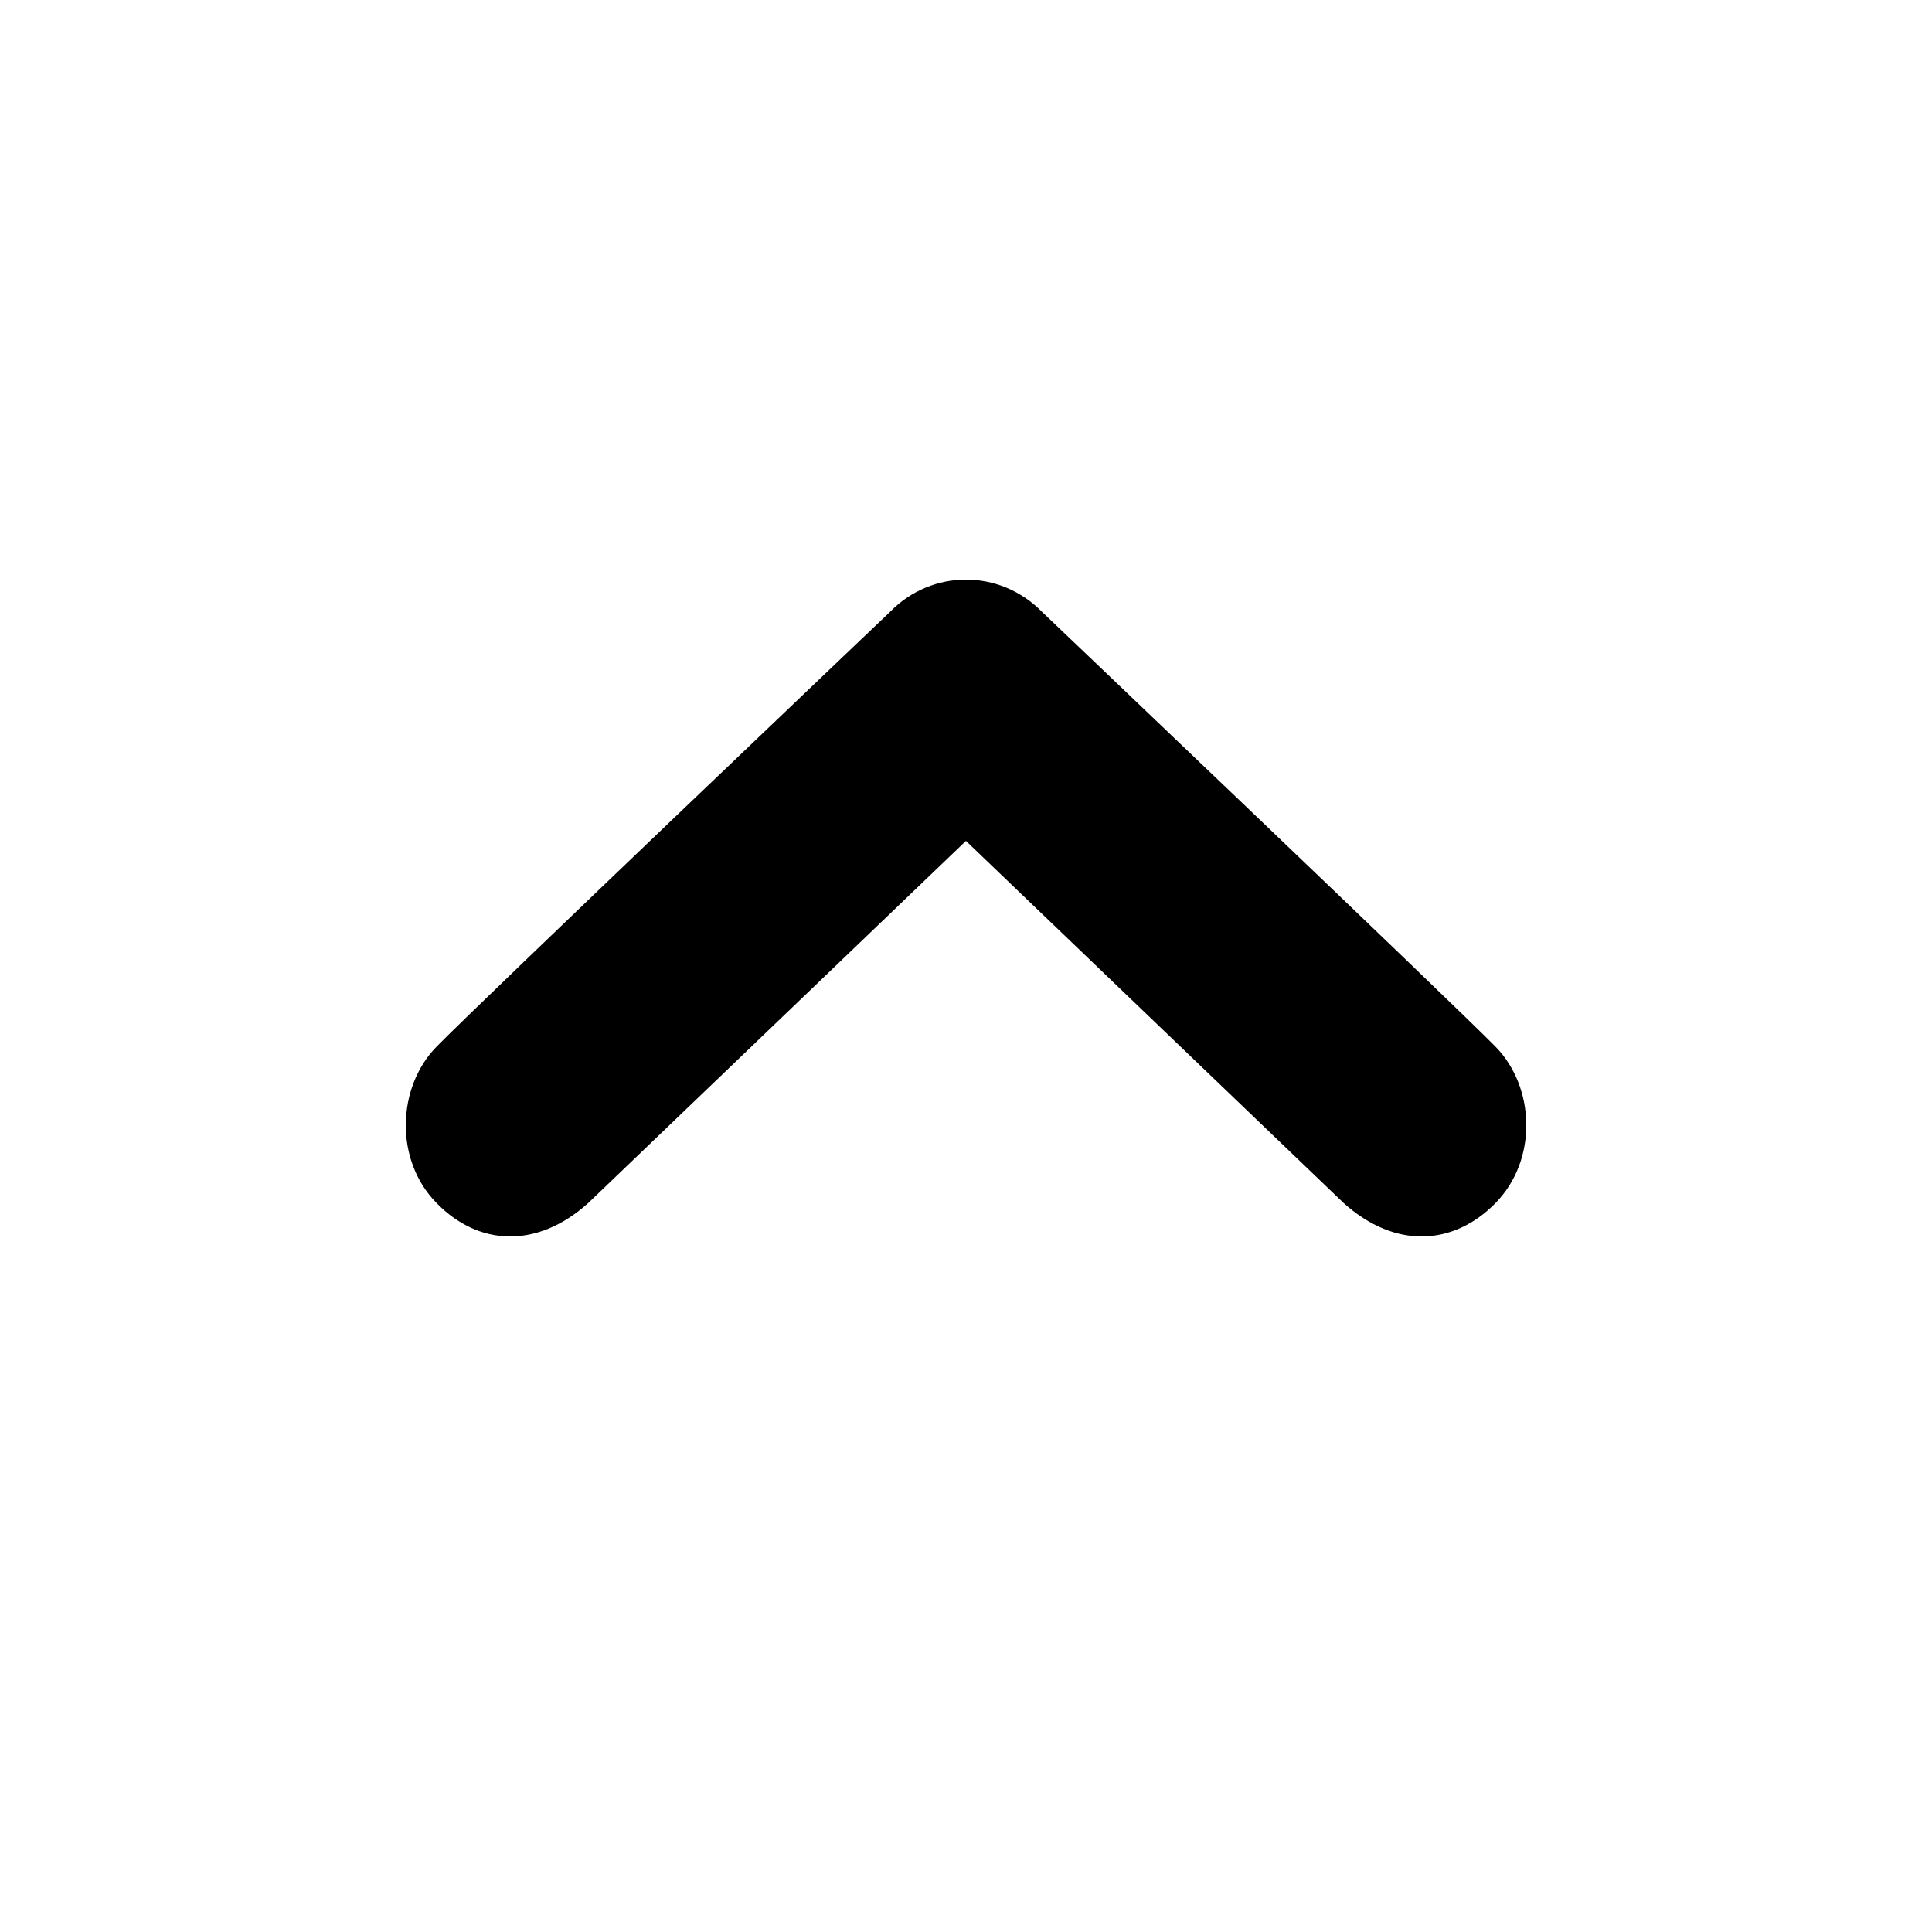
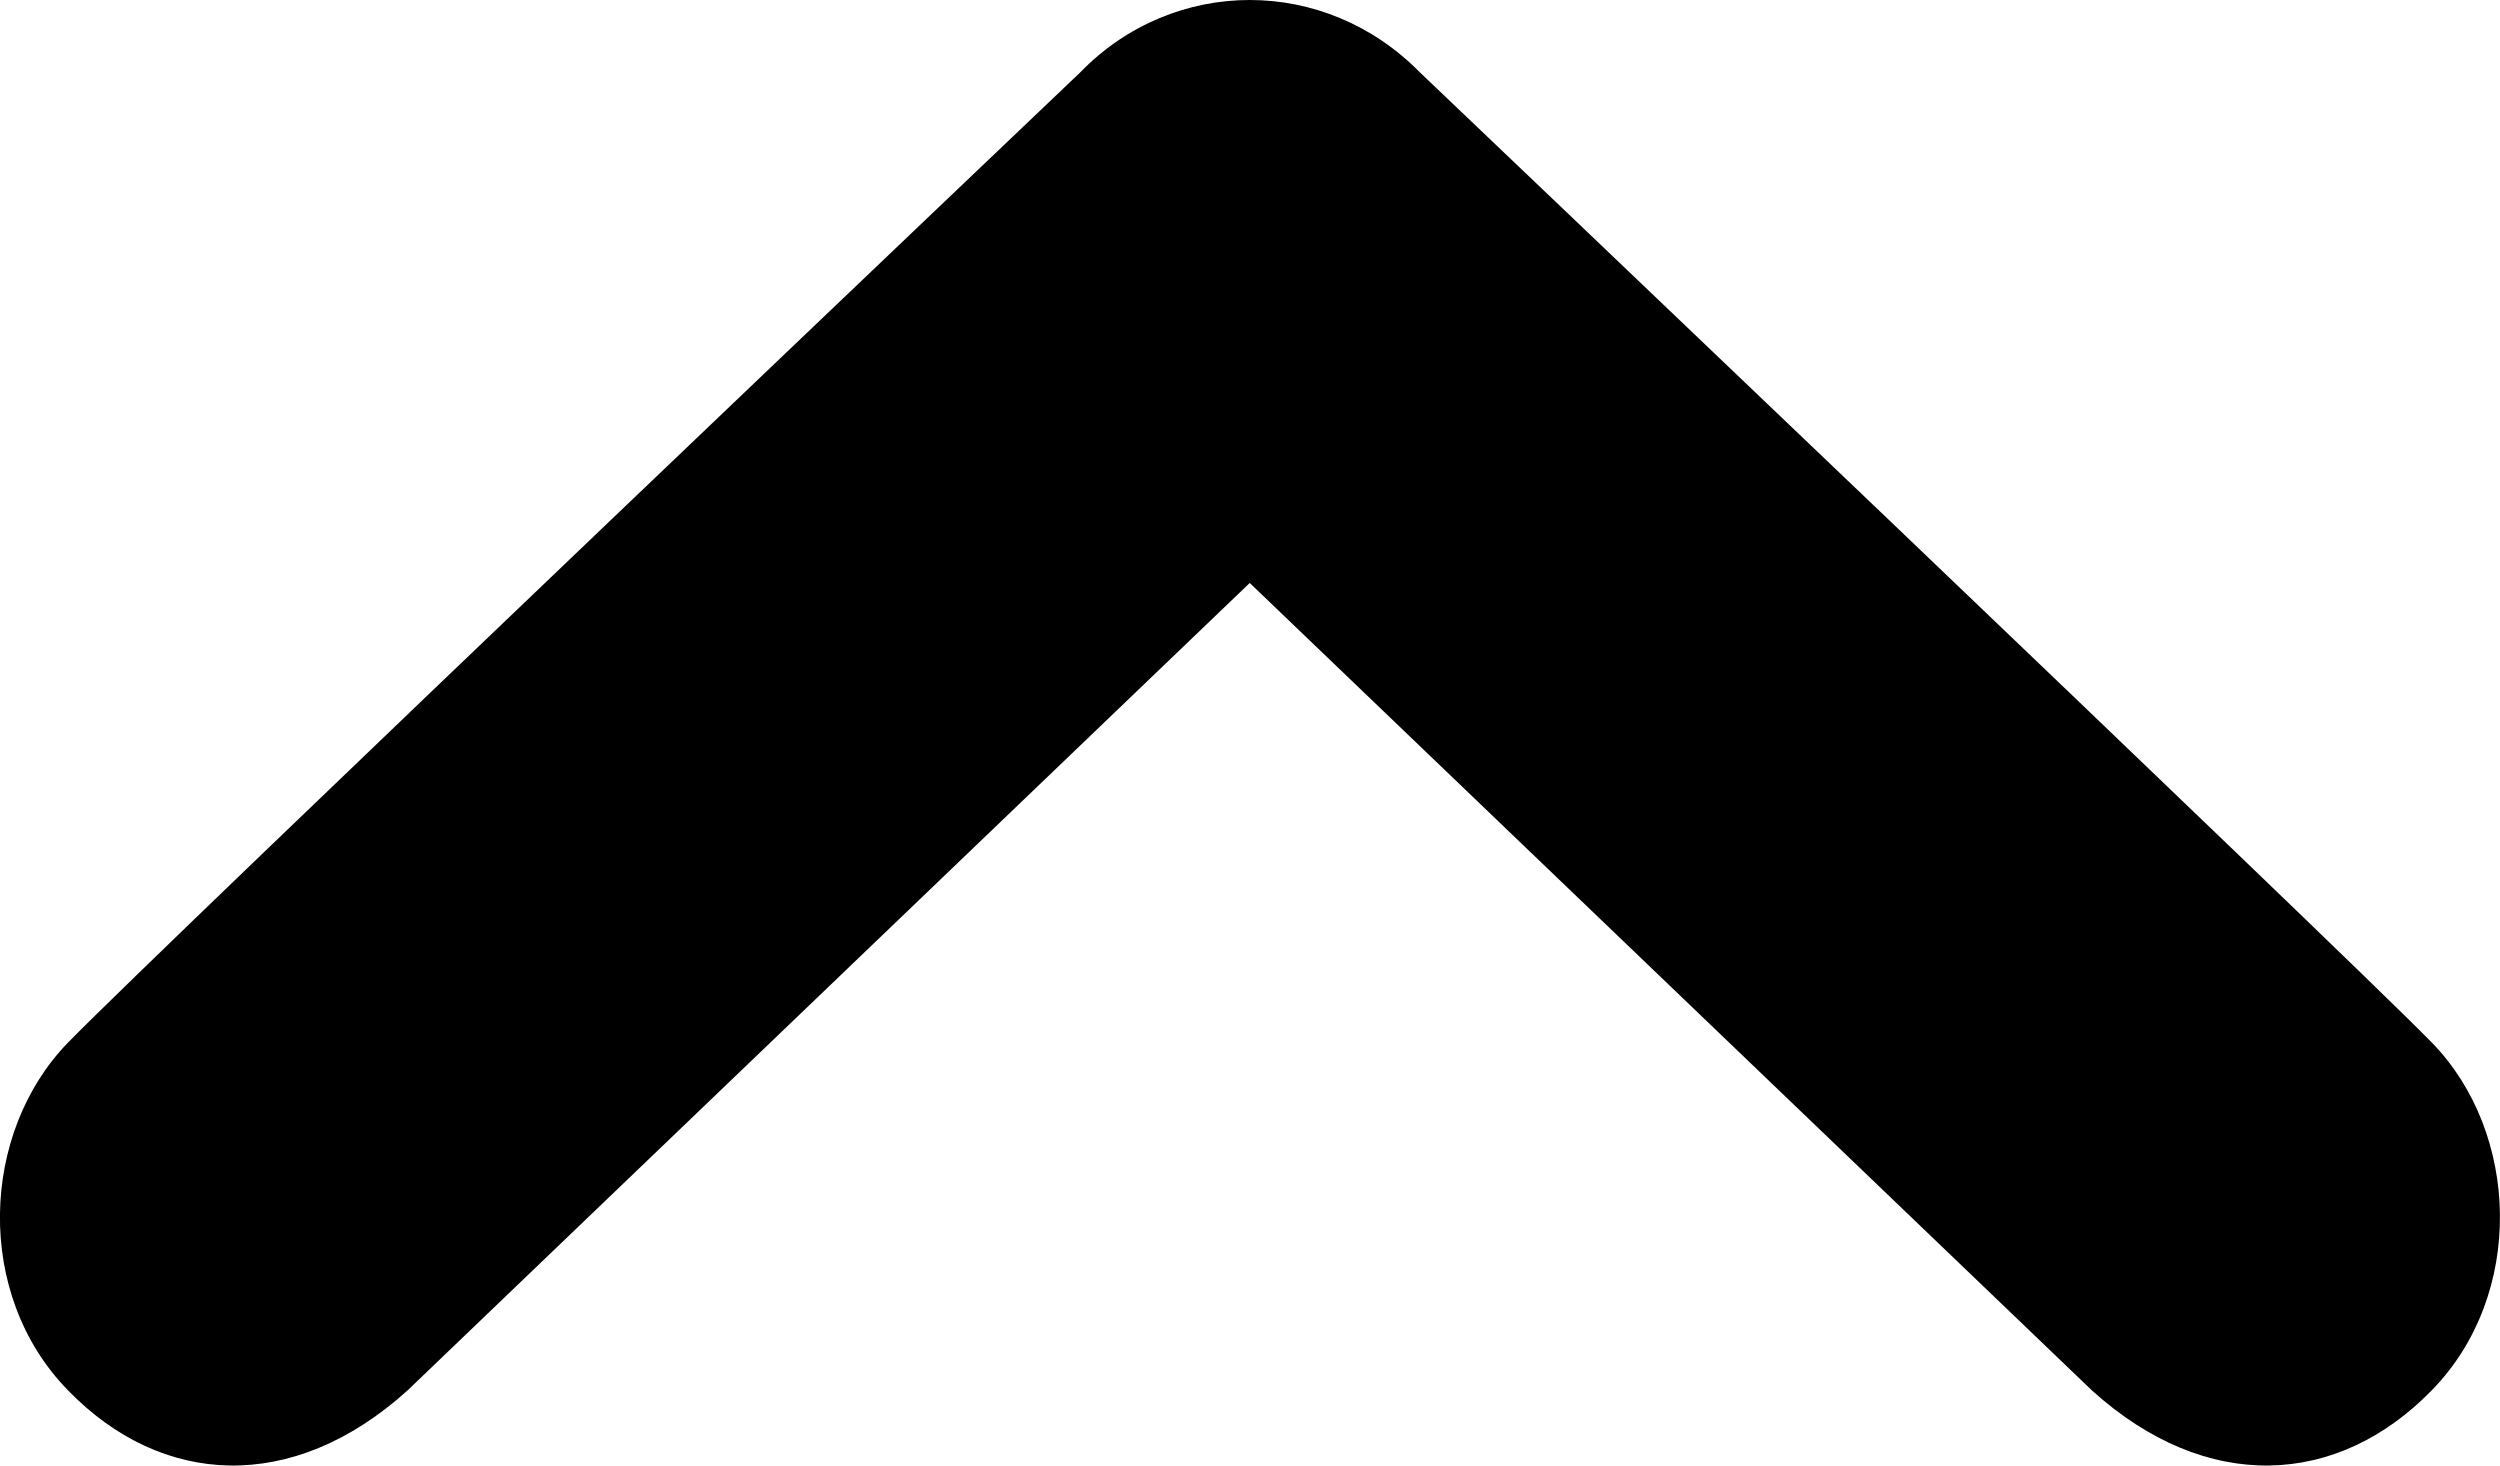
- <svg xmlns="http://www.w3.org/2000/svg" width="32" height="32" viewBox="0 0 32 32">
-   <path d="M24.774 19.923c-.698.714-1.669.77-2.522 0l-6.253-5.995-6.253 5.995c-.853.77-1.826.714-2.518 0-.698-.712-.653-1.915 0-2.584.65-.669 7.512-7.203 7.512-7.203.347-.357.803-.536 1.259-.536s.912.179 1.262.536c0 0 6.859 6.534 7.512 7.203.654.669.698 1.872 0 2.584z" />
+ <svg xmlns="http://www.w3.org/2000/svg" width="18.56" height="10.88" viewBox="0 0 18.56 10.88">
+   <path d="M18.052 10.323c-.696.714-1.668.771-2.521 0l-6.253-5.995-6.253 5.995c-.854.771-1.826.714-2.519 0-.698-.712-.652-1.915 0-2.584.651-.669 7.514-7.202 7.514-7.202.346-.357.802-.537 1.258-.537s.912.18 1.263.537c0 0 6.858 6.533 7.512 7.202.654.669.697 1.872-.001 2.584z" />
</svg>
